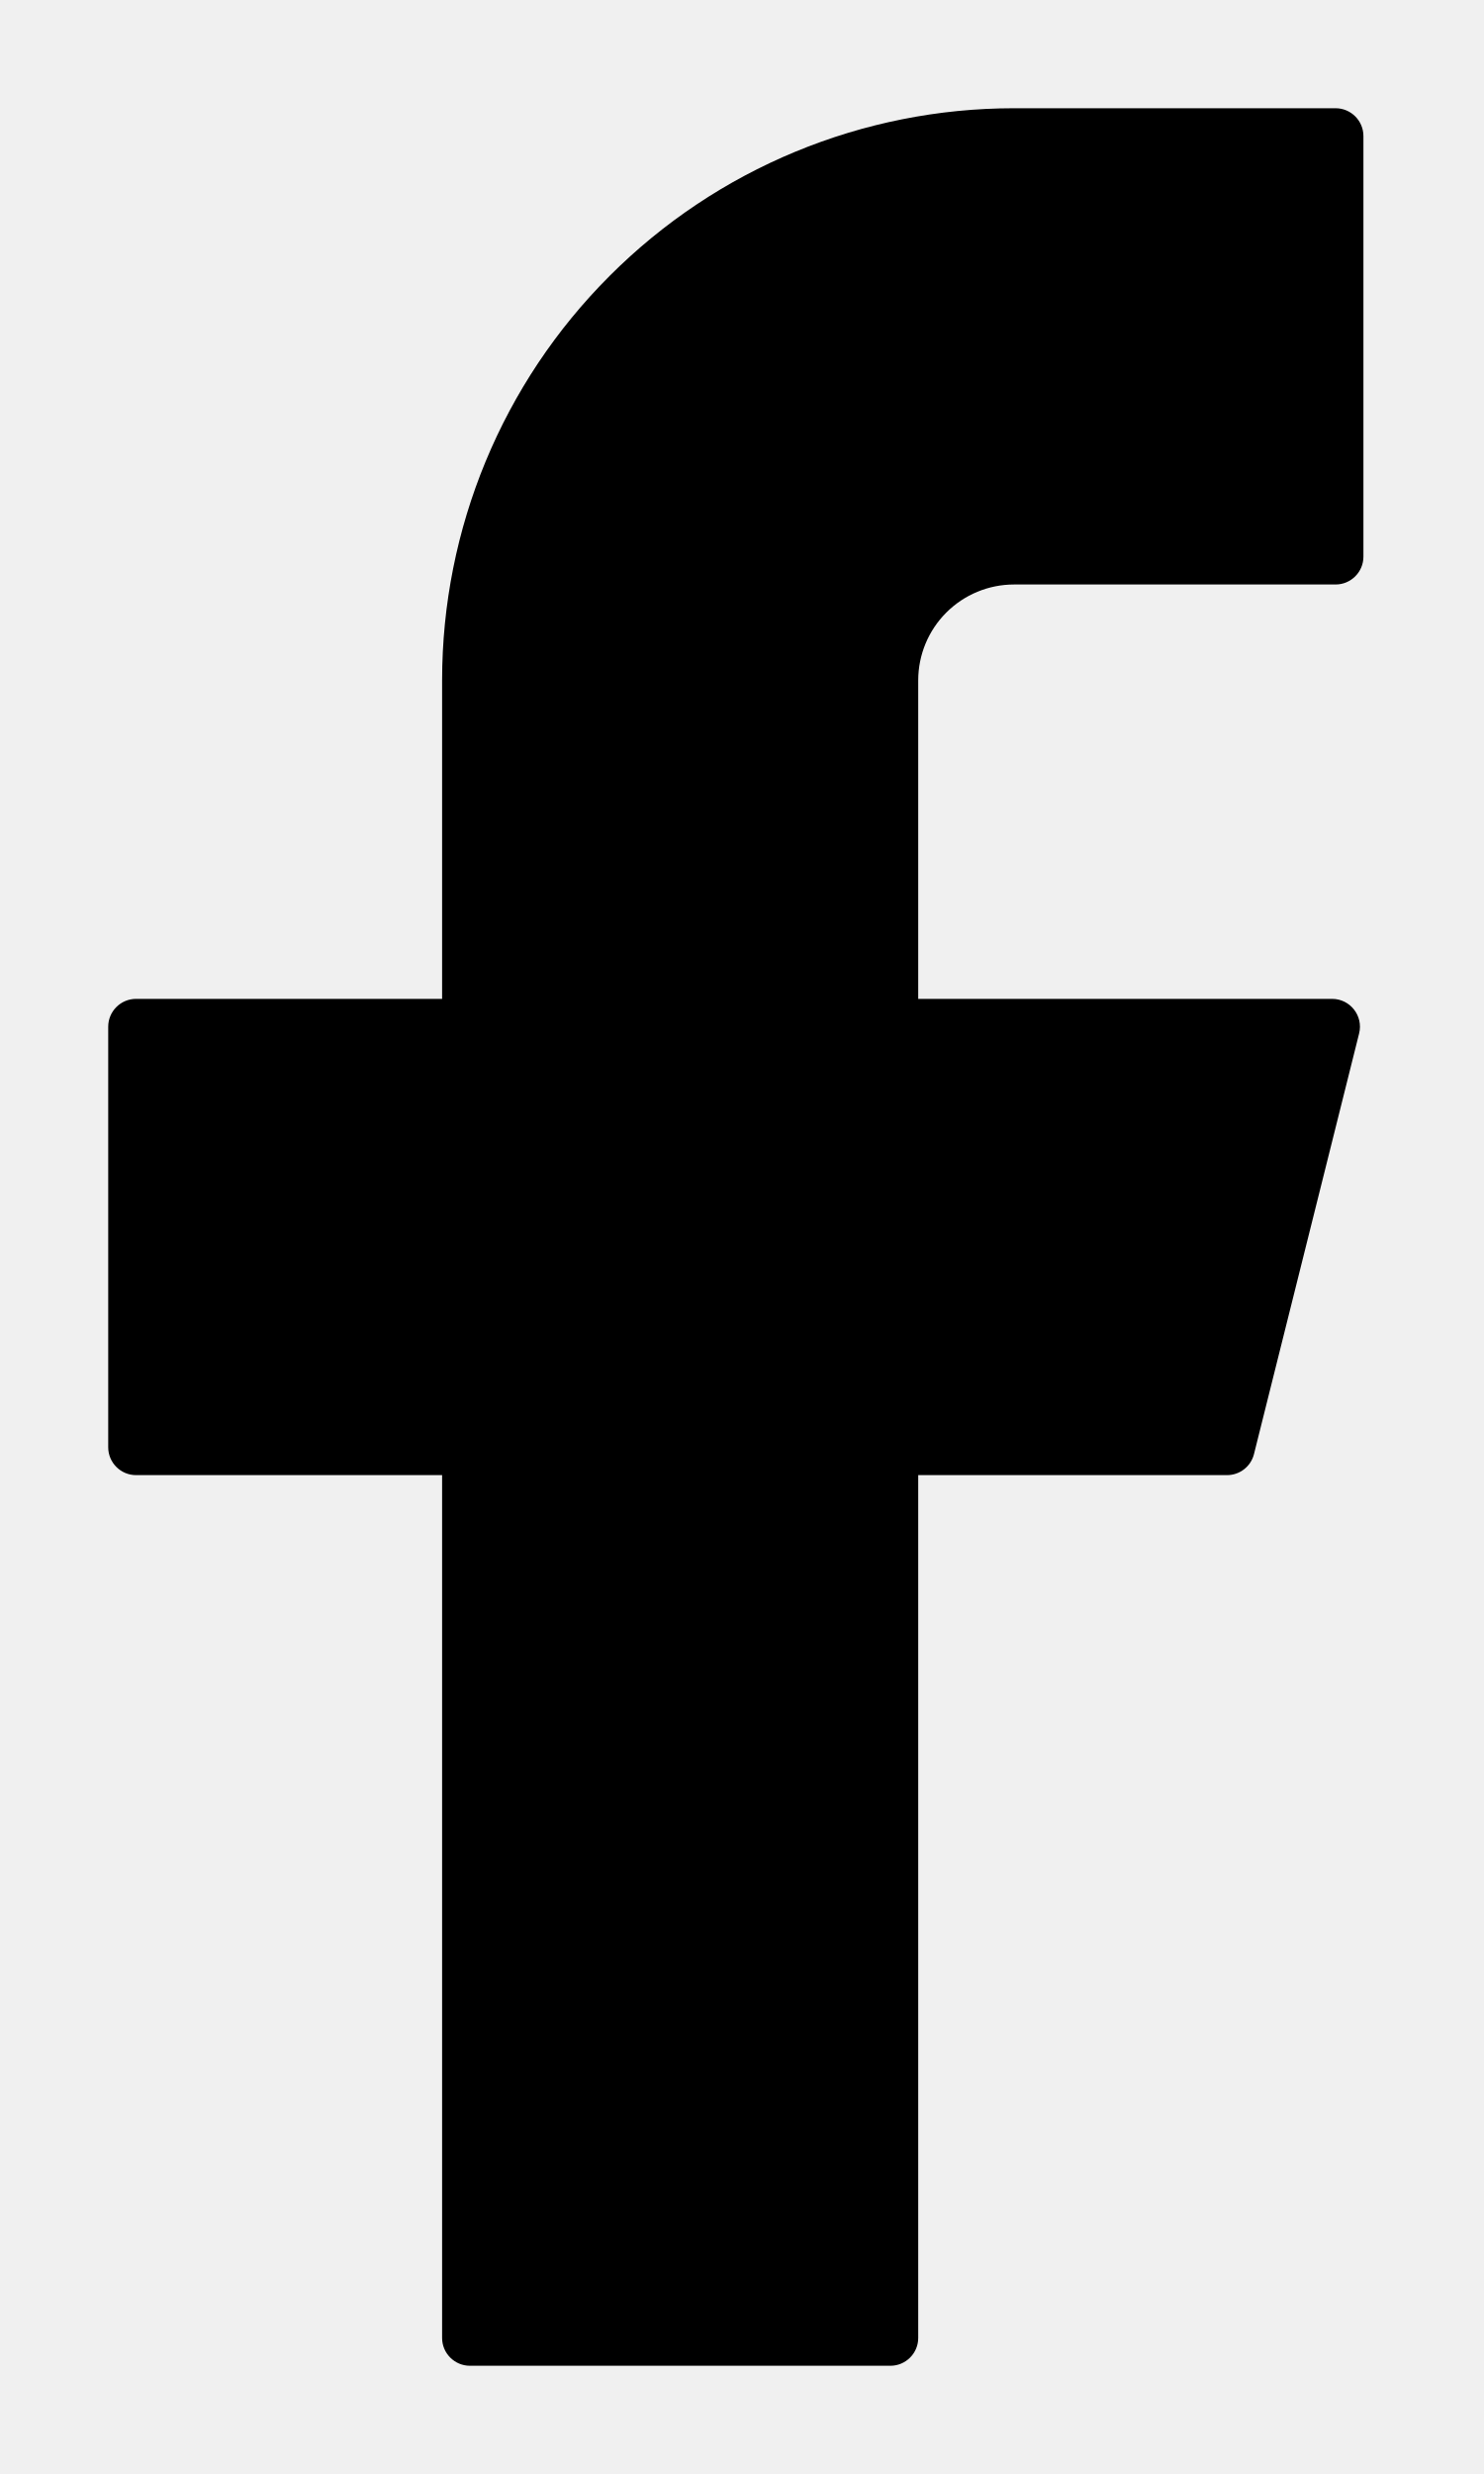
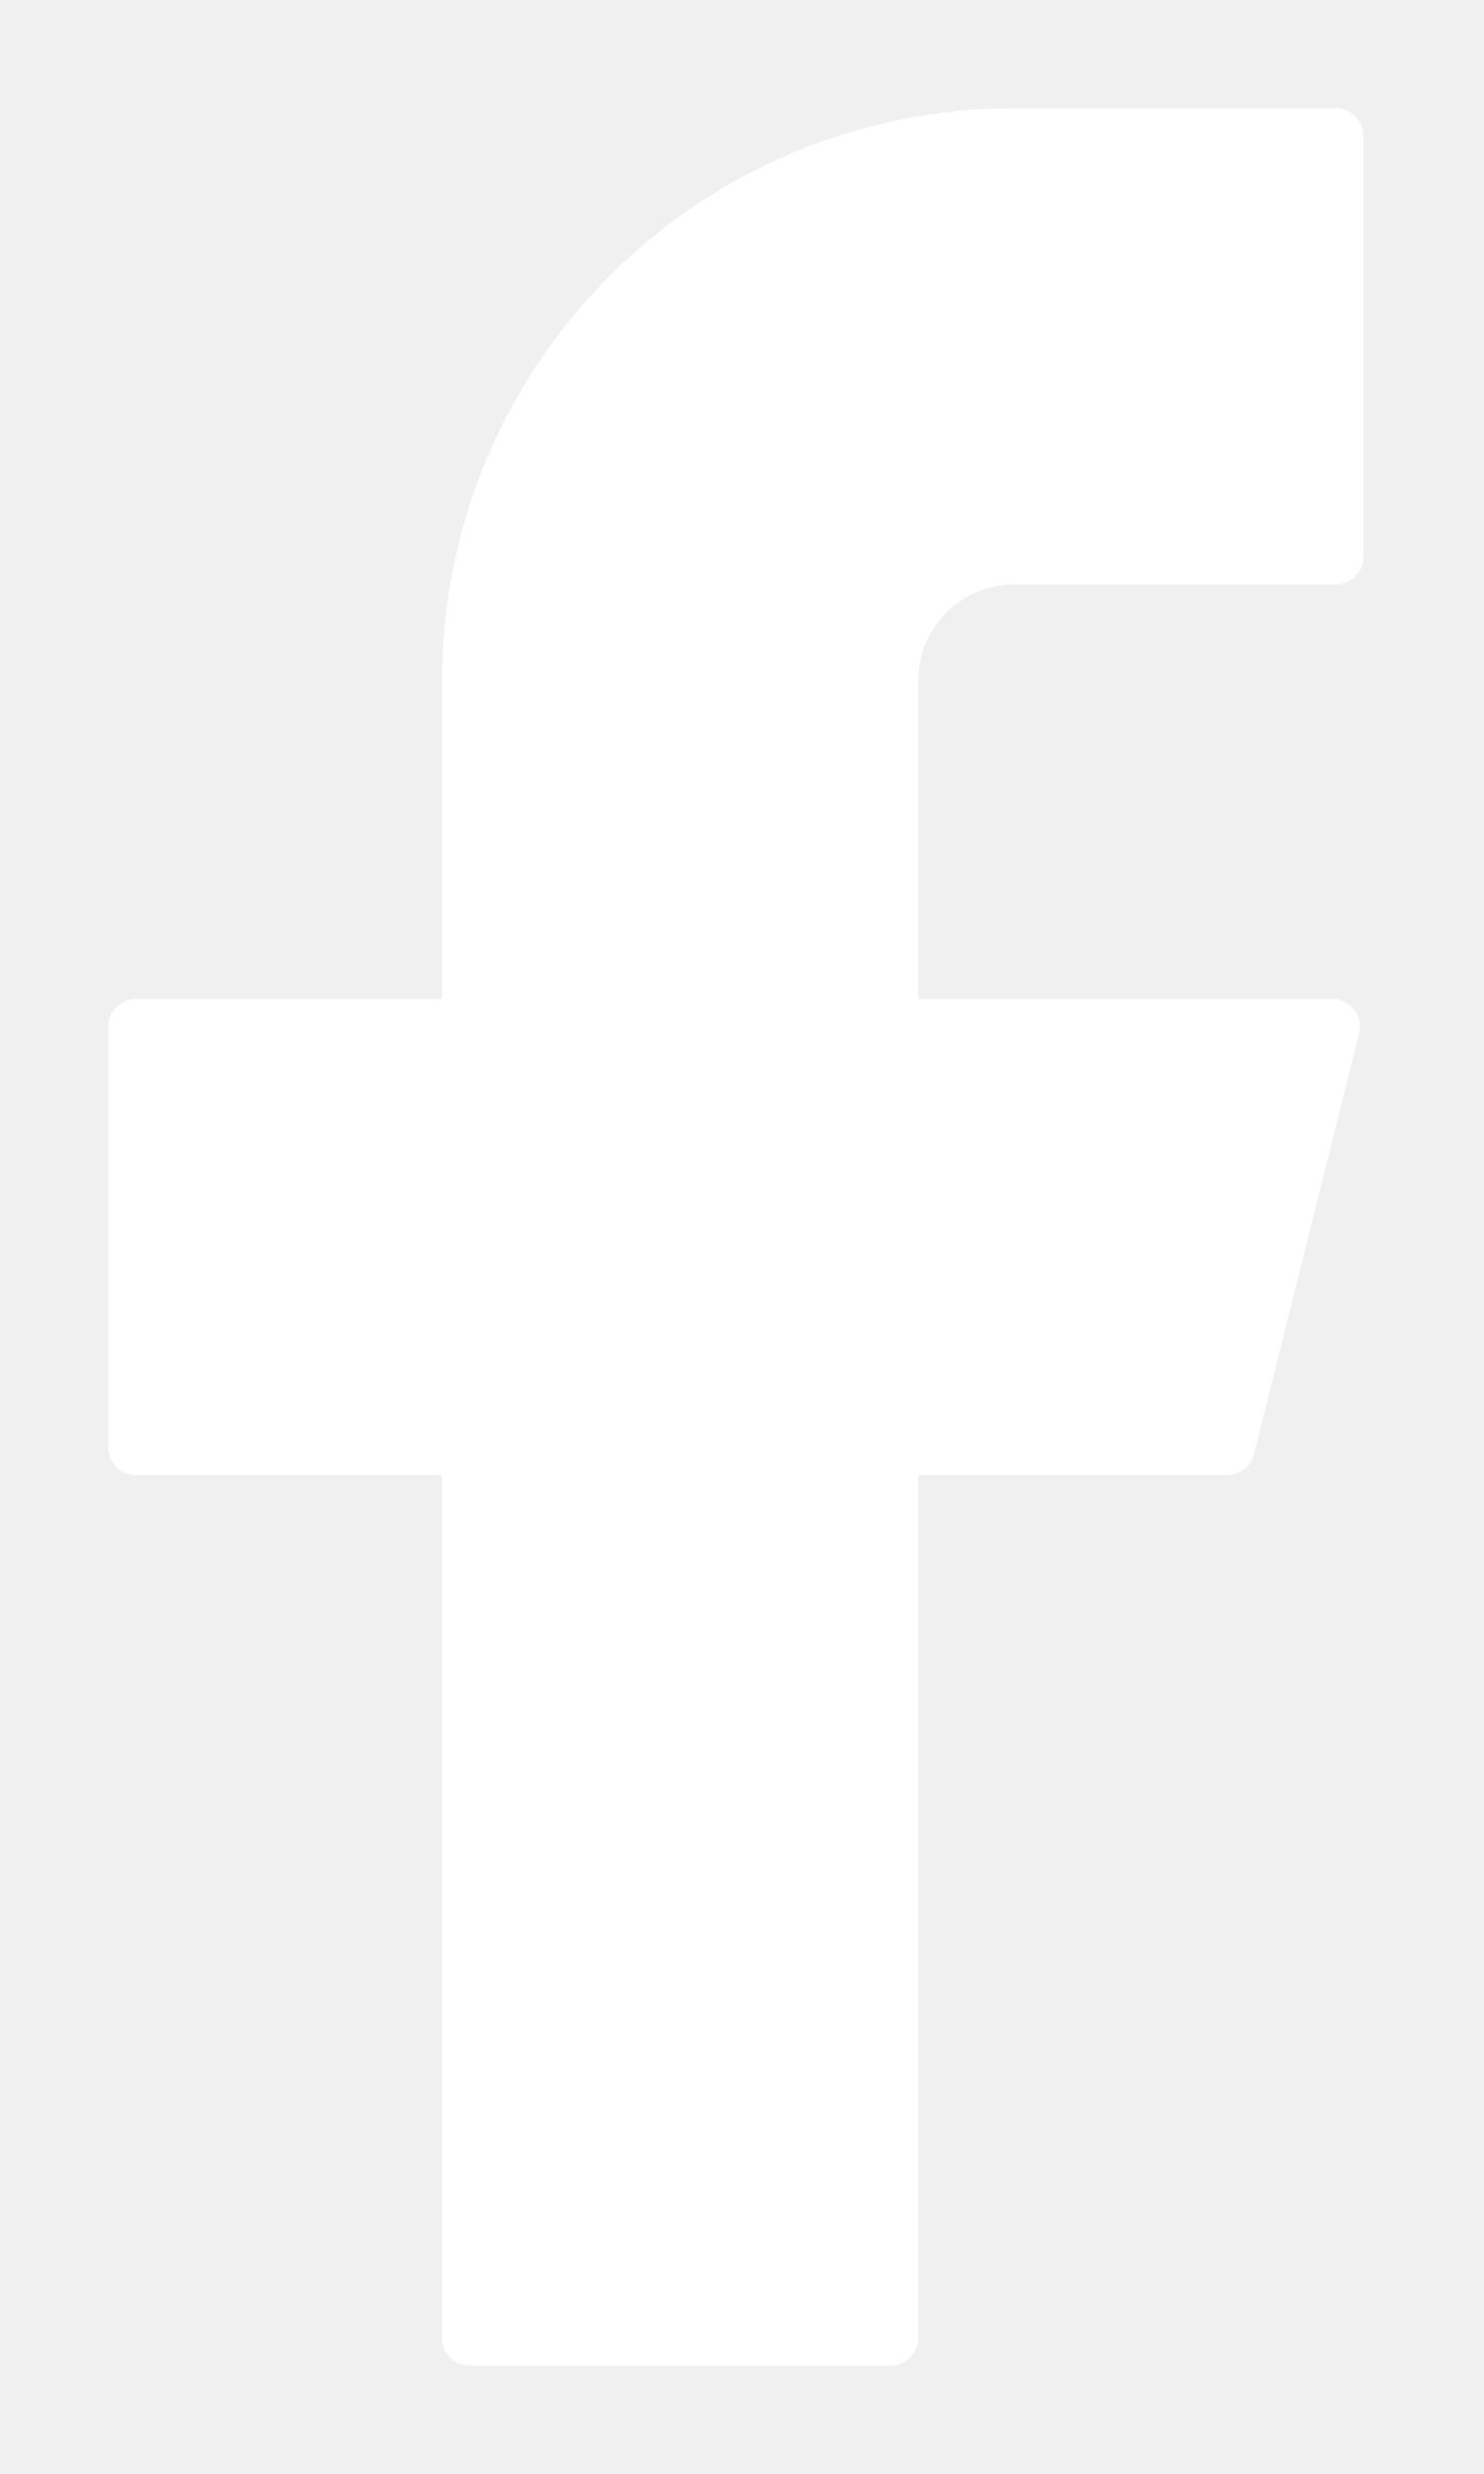
<svg xmlns="http://www.w3.org/2000/svg" width="12" height="20" viewBox="0 0 12 20" fill="none">
-   <path d="M8.2 0.875C6.973 0.875 5.797 1.362 4.93 2.23C4.062 3.097 3.575 4.273 3.575 5.5V8.075H1.1C0.976 8.075 0.875 8.176 0.875 8.3V11.7C0.875 11.824 0.976 11.925 1.1 11.925H3.575V18.9C3.575 19.024 3.676 19.125 3.8 19.125H7.2C7.324 19.125 7.425 19.024 7.425 18.9V11.925H9.922C10.025 11.925 10.115 11.855 10.14 11.755L10.99 8.355C11.026 8.213 10.918 8.075 10.772 8.075H7.425V5.5C7.425 5.294 7.507 5.097 7.652 4.952C7.797 4.807 7.994 4.725 8.2 4.725H10.8C10.924 4.725 11.025 4.624 11.025 4.5V1.1C11.025 0.976 10.924 0.875 10.8 0.875H8.2Z" fill="black" />
+   <path d="M8.2 0.875C6.973 0.875 5.797 1.362 4.93 2.23C4.062 3.097 3.575 4.273 3.575 5.5V8.075H1.1C0.976 8.075 0.875 8.176 0.875 8.3V11.7C0.875 11.824 0.976 11.925 1.1 11.925H3.575V18.9C3.575 19.024 3.676 19.125 3.8 19.125H7.2C7.324 19.125 7.425 19.024 7.425 18.9V11.925H9.922C10.025 11.925 10.115 11.855 10.14 11.755L10.99 8.355C11.026 8.213 10.918 8.075 10.772 8.075H7.425V5.5C7.425 5.294 7.507 5.097 7.652 4.952C7.797 4.807 7.994 4.725 8.2 4.725H10.8C10.924 4.725 11.025 4.624 11.025 4.5V1.1C11.025 0.976 10.924 0.875 10.8 0.875H8.2Z" fill="white" />
</svg>
